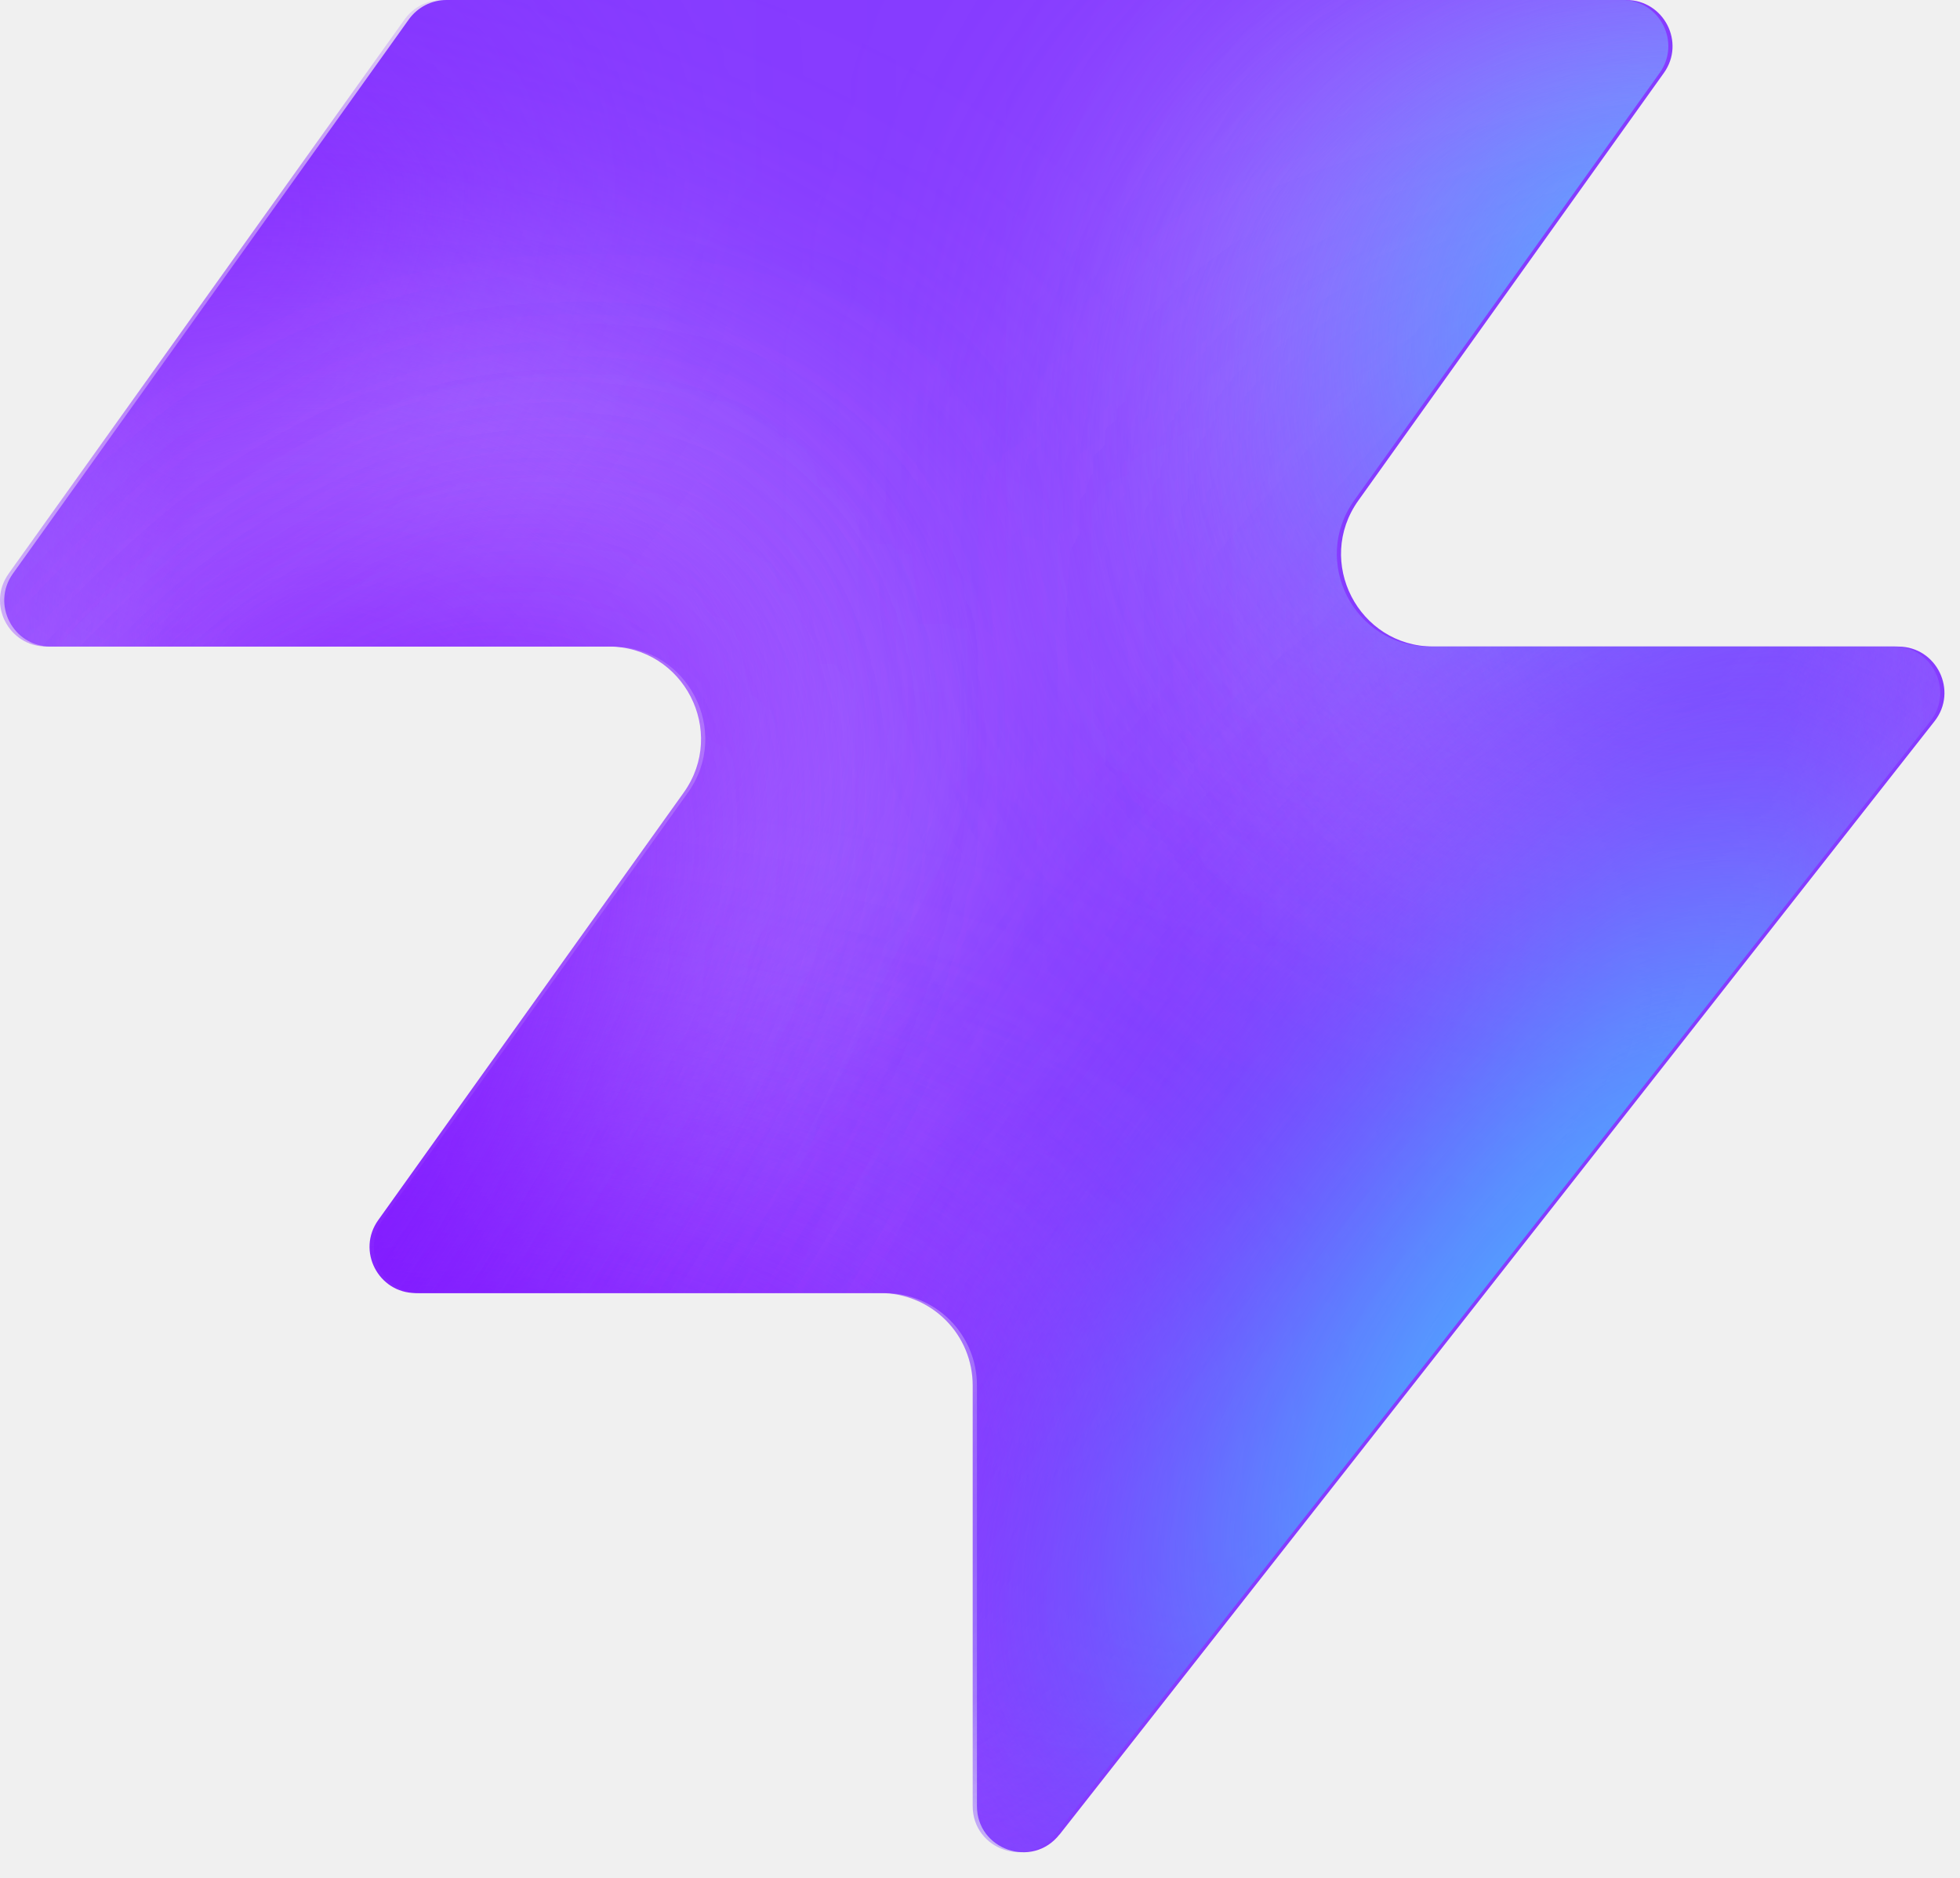
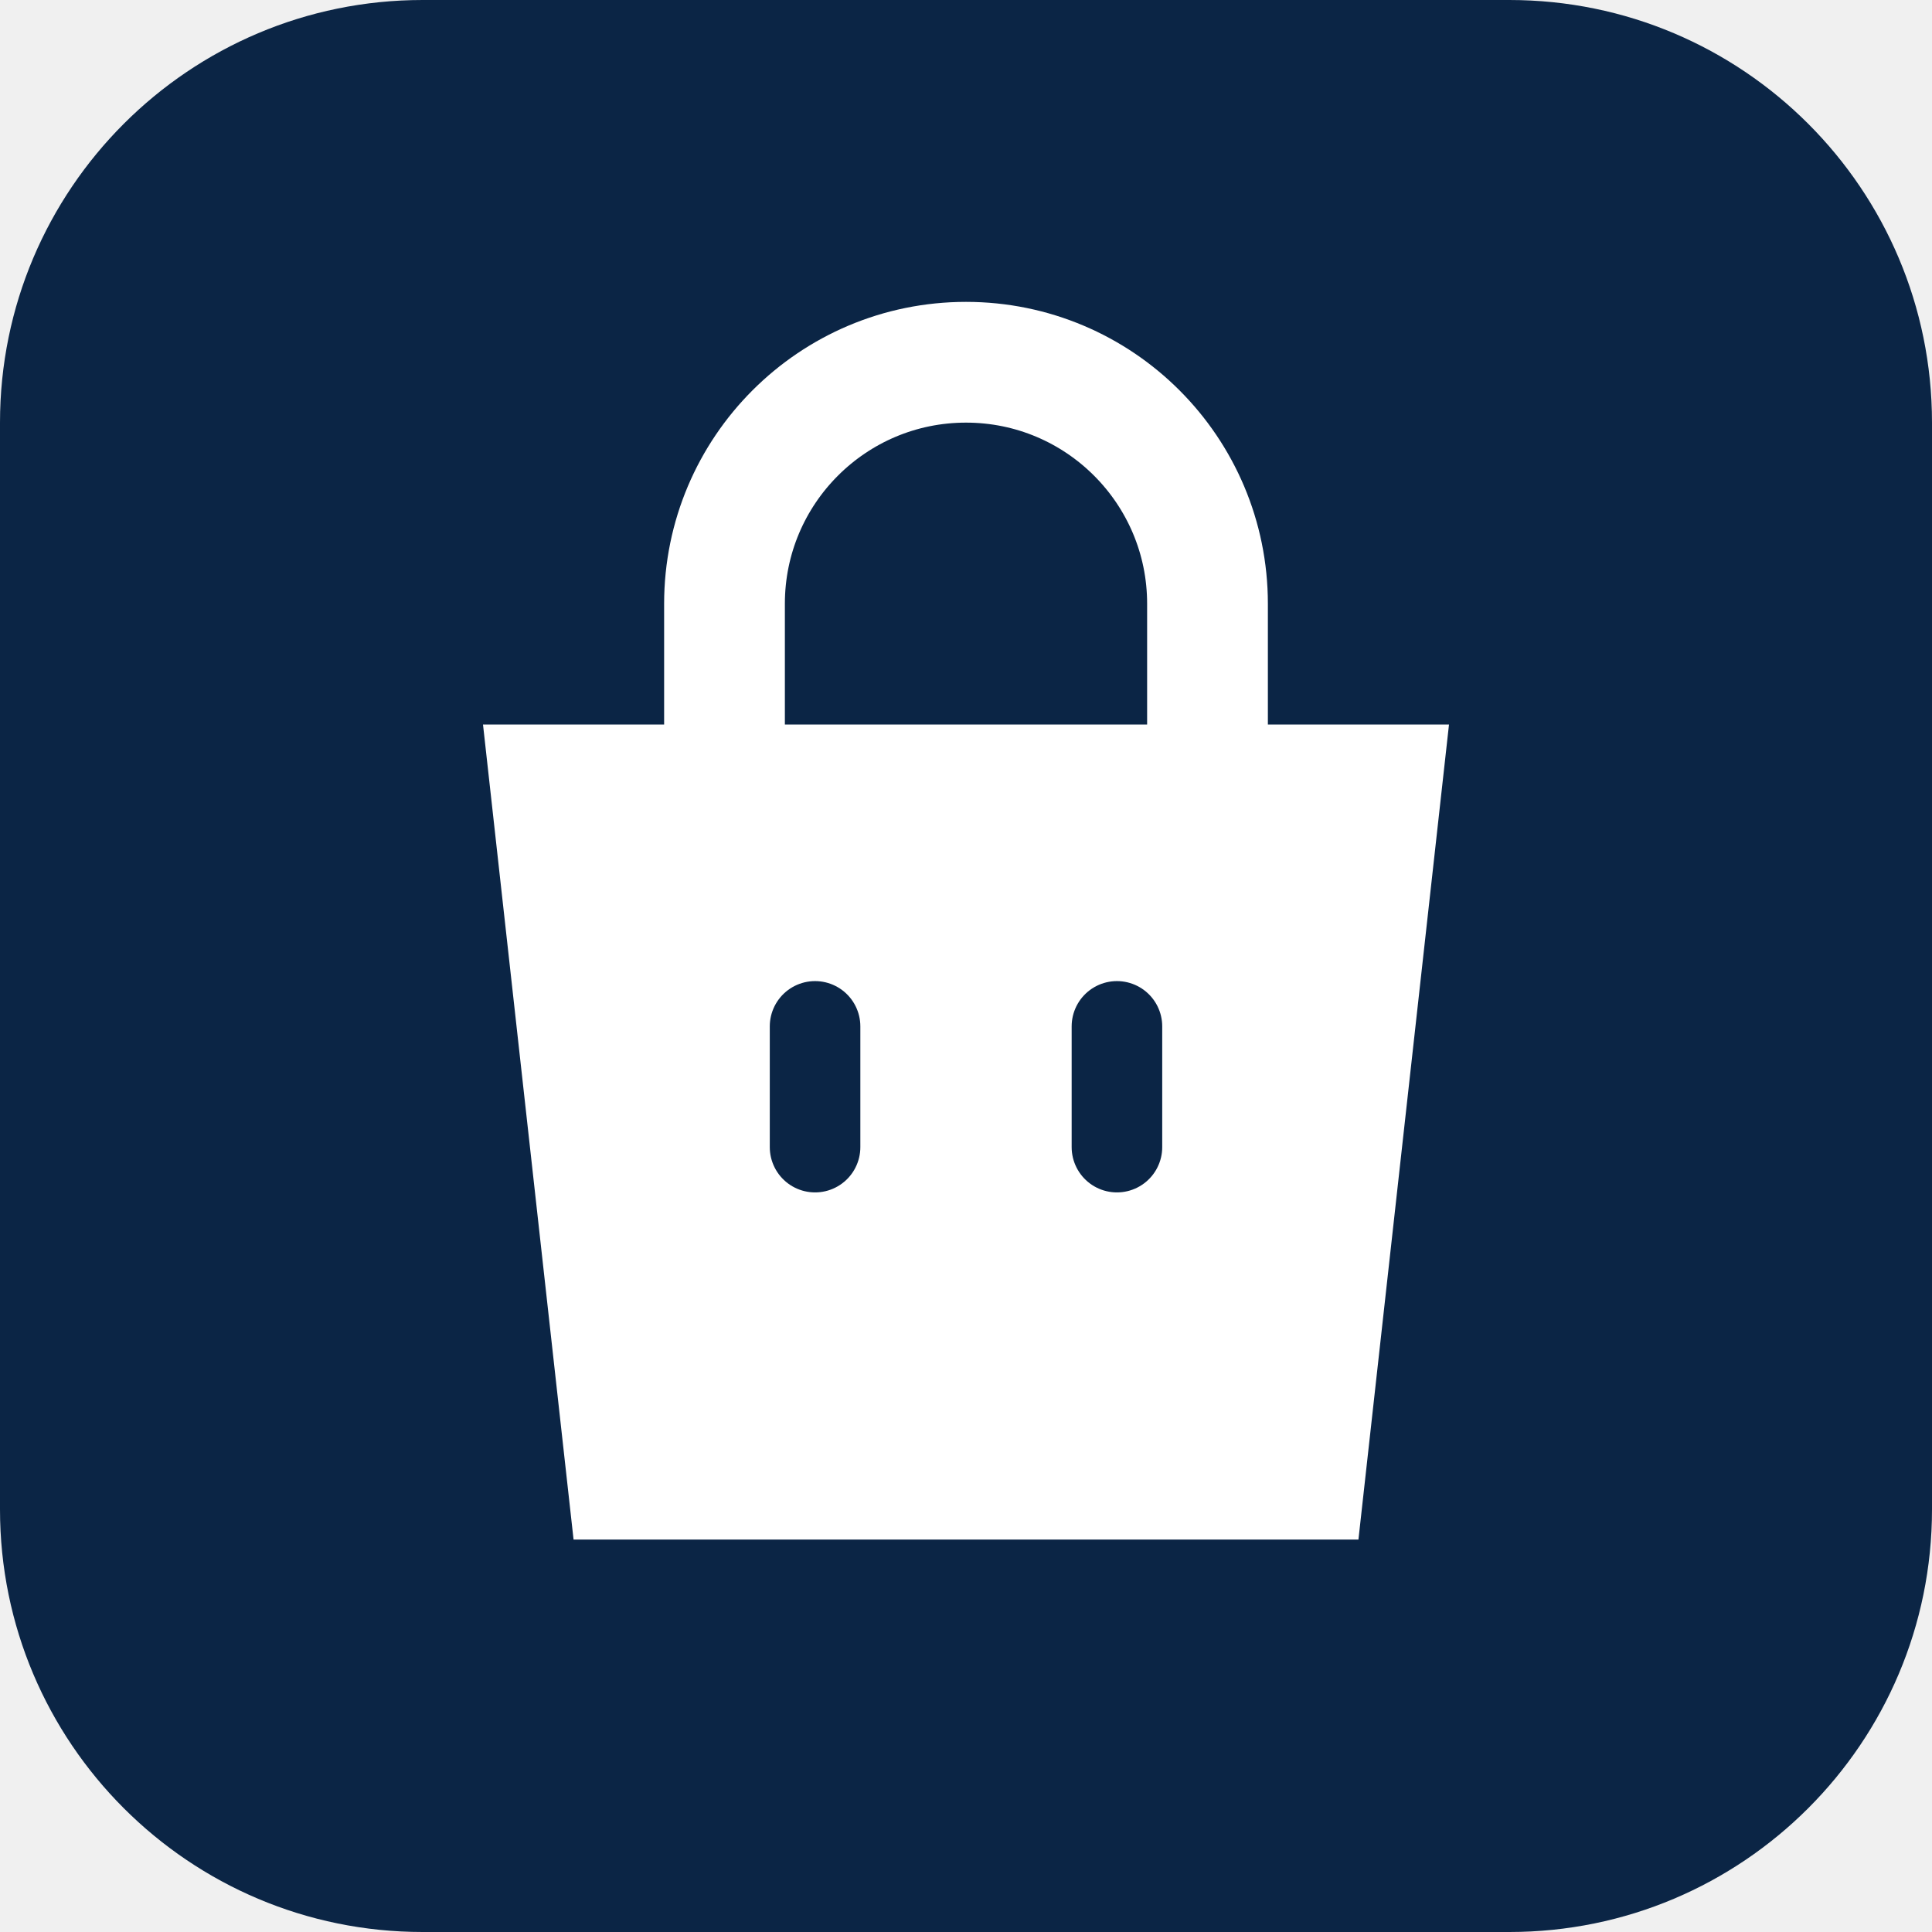
- <svg xmlns="http://www.w3.org/2000/svg" width="48" height="46" fill="none" viewBox="0 0 48 46">
-   <path fill="#863bff" d="M25.946 44.938c-.664.845-2.021.375-2.021-.698V33.937a2.26 2.26 0 0 0-2.262-2.262H10.287c-.92 0-1.456-1.04-.92-1.788l7.48-10.471c1.07-1.497 0-3.578-1.842-3.578H1.237c-.92 0-1.456-1.04-.92-1.788L10.013.474c.214-.297.556-.474.92-.474h28.894c.92 0 1.456 1.04.92 1.788l-7.48 10.471c-1.07 1.498 0 3.579 1.842 3.579h11.377c.943 0 1.473 1.088.89 1.83L25.947 44.94z" style="fill:#863bff;fill:color(display-p3 .525 .23 1);fill-opacity:1" />
-   <mask id="a" width="48" height="46" x="0" y="0" maskUnits="userSpaceOnUse" style="mask-type:alpha">
-     <path fill="#000" d="M25.842 44.938c-.664.844-2.021.375-2.021-.698V33.937a2.26 2.26 0 0 0-2.262-2.262H10.183c-.92 0-1.456-1.04-.92-1.788l7.48-10.471c1.07-1.498 0-3.579-1.842-3.579H1.133c-.92 0-1.456-1.04-.92-1.787L9.91.473c.214-.297.556-.474.92-.474h28.894c.92 0 1.456 1.04.92 1.788l-7.48 10.471c-1.07 1.498 0 3.578 1.842 3.578h11.377c.943 0 1.473 1.088.89 1.832L25.843 44.94z" style="fill:#000;fill-opacity:1" />
-   </mask>
-   <g mask="url(#a)">
-     <g filter="url(#b)">
-       <ellipse cx="5.508" cy="14.704" fill="#ede6ff" rx="5.508" ry="14.704" style="fill:#ede6ff;fill:color(display-p3 .927 .903 1);fill-opacity:1" transform="matrix(.00324 1 1 -.00324 -4.47 31.516)" />
-     </g>
-     <g filter="url(#c)">
-       <ellipse cx="10.399" cy="29.851" fill="#ede6ff" rx="10.399" ry="29.851" style="fill:#ede6ff;fill:color(display-p3 .927 .903 1);fill-opacity:1" transform="matrix(.00324 1 1 -.00324 -39.328 7.883)" />
-     </g>
-     <g filter="url(#d)">
-       <ellipse cx="5.508" cy="30.487" fill="#7e14ff" rx="5.508" ry="30.487" style="fill:#7e14ff;fill:color(display-p3 .492 .077 1);fill-opacity:1" transform="rotate(89.814 -25.913 -14.639)scale(1 -1)" />
-     </g>
-     <g filter="url(#e)">
-       <ellipse cx="5.508" cy="30.599" fill="#7e14ff" rx="5.508" ry="30.599" style="fill:#7e14ff;fill:color(display-p3 .492 .077 1);fill-opacity:1" transform="rotate(89.814 -32.644 -3.334)scale(1 -1)" />
-     </g>
-     <g filter="url(#f)">
-       <ellipse cx="5.508" cy="30.599" fill="#7e14ff" rx="5.508" ry="30.599" style="fill:#7e14ff;fill:color(display-p3 .492 .077 1);fill-opacity:1" transform="matrix(.00324 1 1 -.00324 -34.34 30.47)" />
-     </g>
-     <g filter="url(#g)">
-       <ellipse cx="14.072" cy="22.078" fill="#ede6ff" rx="14.072" ry="22.078" style="fill:#ede6ff;fill:color(display-p3 .927 .903 1);fill-opacity:1" transform="rotate(93.35 24.506 48.493)scale(-1 1)" />
-     </g>
-     <g filter="url(#h)">
-       <ellipse cx="3.47" cy="21.501" fill="#7e14ff" rx="3.47" ry="21.501" style="fill:#7e14ff;fill:color(display-p3 .492 .077 1);fill-opacity:1" transform="rotate(89.009 28.708 47.59)scale(-1 1)" />
-     </g>
-     <g filter="url(#i)">
-       <ellipse cx="3.47" cy="21.501" fill="#7e14ff" rx="3.47" ry="21.501" style="fill:#7e14ff;fill:color(display-p3 .492 .077 1);fill-opacity:1" transform="rotate(89.009 28.708 47.59)scale(-1 1)" />
-     </g>
-     <g filter="url(#j)">
-       <ellipse cx=".387" cy="8.972" fill="#7e14ff" rx="4.407" ry="29.108" style="fill:#7e14ff;fill:color(display-p3 .492 .077 1);fill-opacity:1" transform="rotate(39.51 .387 8.972)" />
-     </g>
-     <g filter="url(#k)">
-       <ellipse cx="47.523" cy="-6.092" fill="#7e14ff" rx="4.407" ry="29.108" style="fill:#7e14ff;fill:color(display-p3 .492 .077 1);fill-opacity:1" transform="rotate(37.892 47.523 -6.092)" />
-     </g>
-     <g filter="url(#l)">
-       <ellipse cx="41.412" cy="6.333" fill="#47bfff" rx="5.971" ry="9.665" style="fill:#47bfff;fill:color(display-p3 .28 .748 1);fill-opacity:1" transform="rotate(37.892 41.412 6.333)" />
-     </g>
-     <g filter="url(#m)">
-       <ellipse cx="-1.879" cy="38.332" fill="#7e14ff" rx="4.407" ry="29.108" style="fill:#7e14ff;fill:color(display-p3 .492 .077 1);fill-opacity:1" transform="rotate(37.892 -1.88 38.332)" />
-     </g>
-     <g filter="url(#n)">
-       <ellipse cx="-1.879" cy="38.332" fill="#7e14ff" rx="4.407" ry="29.108" style="fill:#7e14ff;fill:color(display-p3 .492 .077 1);fill-opacity:1" transform="rotate(37.892 -1.88 38.332)" />
-     </g>
-     <g filter="url(#o)">
-       <ellipse cx="35.651" cy="29.907" fill="#7e14ff" rx="4.407" ry="29.108" style="fill:#7e14ff;fill:color(display-p3 .492 .077 1);fill-opacity:1" transform="rotate(37.892 35.651 29.907)" />
-     </g>
-     <g filter="url(#p)">
-       <ellipse cx="38.418" cy="32.4" fill="#47bfff" rx="5.971" ry="15.297" style="fill:#47bfff;fill:color(display-p3 .28 .748 1);fill-opacity:1" transform="rotate(37.892 38.418 32.4)" />
-     </g>
-   </g>
-   <defs>
-     <filter id="b" width="60.045" height="41.654" x="-19.77" y="16.149" color-interpolation-filters="sRGB" filterUnits="userSpaceOnUse">
-       <feFlood flood-opacity="0" result="BackgroundImageFix" />
-       <feBlend in="SourceGraphic" in2="BackgroundImageFix" result="shape" />
-       <feGaussianBlur result="effect1_foregroundBlur_2002_17158" stdDeviation="7.659" />
-     </filter>
-     <filter id="c" width="90.34" height="51.437" x="-54.613" y="-7.533" color-interpolation-filters="sRGB" filterUnits="userSpaceOnUse">
-       <feFlood flood-opacity="0" result="BackgroundImageFix" />
-       <feBlend in="SourceGraphic" in2="BackgroundImageFix" result="shape" />
-       <feGaussianBlur result="effect1_foregroundBlur_2002_17158" stdDeviation="7.659" />
-     </filter>
-     <filter id="d" width="79.355" height="29.4" x="-49.64" y="2.03" color-interpolation-filters="sRGB" filterUnits="userSpaceOnUse">
-       <feFlood flood-opacity="0" result="BackgroundImageFix" />
-       <feBlend in="SourceGraphic" in2="BackgroundImageFix" result="shape" />
-       <feGaussianBlur result="effect1_foregroundBlur_2002_17158" stdDeviation="4.596" />
-     </filter>
-     <filter id="e" width="79.579" height="29.4" x="-45.045" y="20.029" color-interpolation-filters="sRGB" filterUnits="userSpaceOnUse">
-       <feFlood flood-opacity="0" result="BackgroundImageFix" />
-       <feBlend in="SourceGraphic" in2="BackgroundImageFix" result="shape" />
-       <feGaussianBlur result="effect1_foregroundBlur_2002_17158" stdDeviation="4.596" />
-     </filter>
-     <filter id="f" width="79.579" height="29.4" x="-43.513" y="21.178" color-interpolation-filters="sRGB" filterUnits="userSpaceOnUse">
-       <feFlood flood-opacity="0" result="BackgroundImageFix" />
-       <feBlend in="SourceGraphic" in2="BackgroundImageFix" result="shape" />
-       <feGaussianBlur result="effect1_foregroundBlur_2002_17158" stdDeviation="4.596" />
-     </filter>
-     <filter id="g" width="74.749" height="58.852" x="15.756" y="-17.901" color-interpolation-filters="sRGB" filterUnits="userSpaceOnUse">
-       <feFlood flood-opacity="0" result="BackgroundImageFix" />
-       <feBlend in="SourceGraphic" in2="BackgroundImageFix" result="shape" />
-       <feGaussianBlur result="effect1_foregroundBlur_2002_17158" stdDeviation="7.659" />
-     </filter>
-     <filter id="h" width="61.377" height="25.362" x="23.548" y="2.284" color-interpolation-filters="sRGB" filterUnits="userSpaceOnUse">
-       <feFlood flood-opacity="0" result="BackgroundImageFix" />
-       <feBlend in="SourceGraphic" in2="BackgroundImageFix" result="shape" />
-       <feGaussianBlur result="effect1_foregroundBlur_2002_17158" stdDeviation="4.596" />
-     </filter>
-     <filter id="i" width="61.377" height="25.362" x="23.548" y="2.284" color-interpolation-filters="sRGB" filterUnits="userSpaceOnUse">
-       <feFlood flood-opacity="0" result="BackgroundImageFix" />
-       <feBlend in="SourceGraphic" in2="BackgroundImageFix" result="shape" />
-       <feGaussianBlur result="effect1_foregroundBlur_2002_17158" stdDeviation="4.596" />
-     </filter>
-     <filter id="j" width="56.045" height="63.649" x="-27.636" y="-22.853" color-interpolation-filters="sRGB" filterUnits="userSpaceOnUse">
-       <feFlood flood-opacity="0" result="BackgroundImageFix" />
-       <feBlend in="SourceGraphic" in2="BackgroundImageFix" result="shape" />
-       <feGaussianBlur result="effect1_foregroundBlur_2002_17158" stdDeviation="4.596" />
-     </filter>
-     <filter id="k" width="54.814" height="64.646" x="20.116" y="-38.415" color-interpolation-filters="sRGB" filterUnits="userSpaceOnUse">
-       <feFlood flood-opacity="0" result="BackgroundImageFix" />
-       <feBlend in="SourceGraphic" in2="BackgroundImageFix" result="shape" />
-       <feGaussianBlur result="effect1_foregroundBlur_2002_17158" stdDeviation="4.596" />
-     </filter>
-     <filter id="l" width="33.541" height="35.313" x="24.641" y="-11.323" color-interpolation-filters="sRGB" filterUnits="userSpaceOnUse">
-       <feFlood flood-opacity="0" result="BackgroundImageFix" />
-       <feBlend in="SourceGraphic" in2="BackgroundImageFix" result="shape" />
-       <feGaussianBlur result="effect1_foregroundBlur_2002_17158" stdDeviation="4.596" />
-     </filter>
-     <filter id="m" width="54.814" height="64.646" x="-29.286" y="6.009" color-interpolation-filters="sRGB" filterUnits="userSpaceOnUse">
-       <feFlood flood-opacity="0" result="BackgroundImageFix" />
-       <feBlend in="SourceGraphic" in2="BackgroundImageFix" result="shape" />
-       <feGaussianBlur result="effect1_foregroundBlur_2002_17158" stdDeviation="4.596" />
-     </filter>
-     <filter id="n" width="54.814" height="64.646" x="-29.286" y="6.009" color-interpolation-filters="sRGB" filterUnits="userSpaceOnUse">
-       <feFlood flood-opacity="0" result="BackgroundImageFix" />
-       <feBlend in="SourceGraphic" in2="BackgroundImageFix" result="shape" />
-       <feGaussianBlur result="effect1_foregroundBlur_2002_17158" stdDeviation="4.596" />
-     </filter>
-     <filter id="o" width="54.814" height="64.646" x="8.244" y="-2.416" color-interpolation-filters="sRGB" filterUnits="userSpaceOnUse">
-       <feFlood flood-opacity="0" result="BackgroundImageFix" />
-       <feBlend in="SourceGraphic" in2="BackgroundImageFix" result="shape" />
-       <feGaussianBlur result="effect1_foregroundBlur_2002_17158" stdDeviation="4.596" />
-     </filter>
-     <filter id="p" width="39.409" height="43.623" x="18.713" y="10.588" color-interpolation-filters="sRGB" filterUnits="userSpaceOnUse">
-       <feFlood flood-opacity="0" result="BackgroundImageFix" />
-       <feBlend in="SourceGraphic" in2="BackgroundImageFix" result="shape" />
-       <feGaussianBlur result="effect1_foregroundBlur_2002_17158" stdDeviation="4.596" />
-     </filter>
-   </defs>
+ <svg xmlns="http://www.w3.org/2000/svg" viewBox="0 0 64 64">
+   <rect width="64" height="64" rx="14" fill="#0b2545" />
+   <path d="M16 24h32l-3 27H19l-3-27Z" fill="#fff" />
+   <path d="M24 25v-5a8 8 0 0 1 16 0v5" fill="none" stroke="#fff" stroke-linecap="round" stroke-width="4" />
+   <path d="M27 34v4m10-4v4" stroke="#0b2545" stroke-linecap="round" stroke-width="3" />
</svg>
